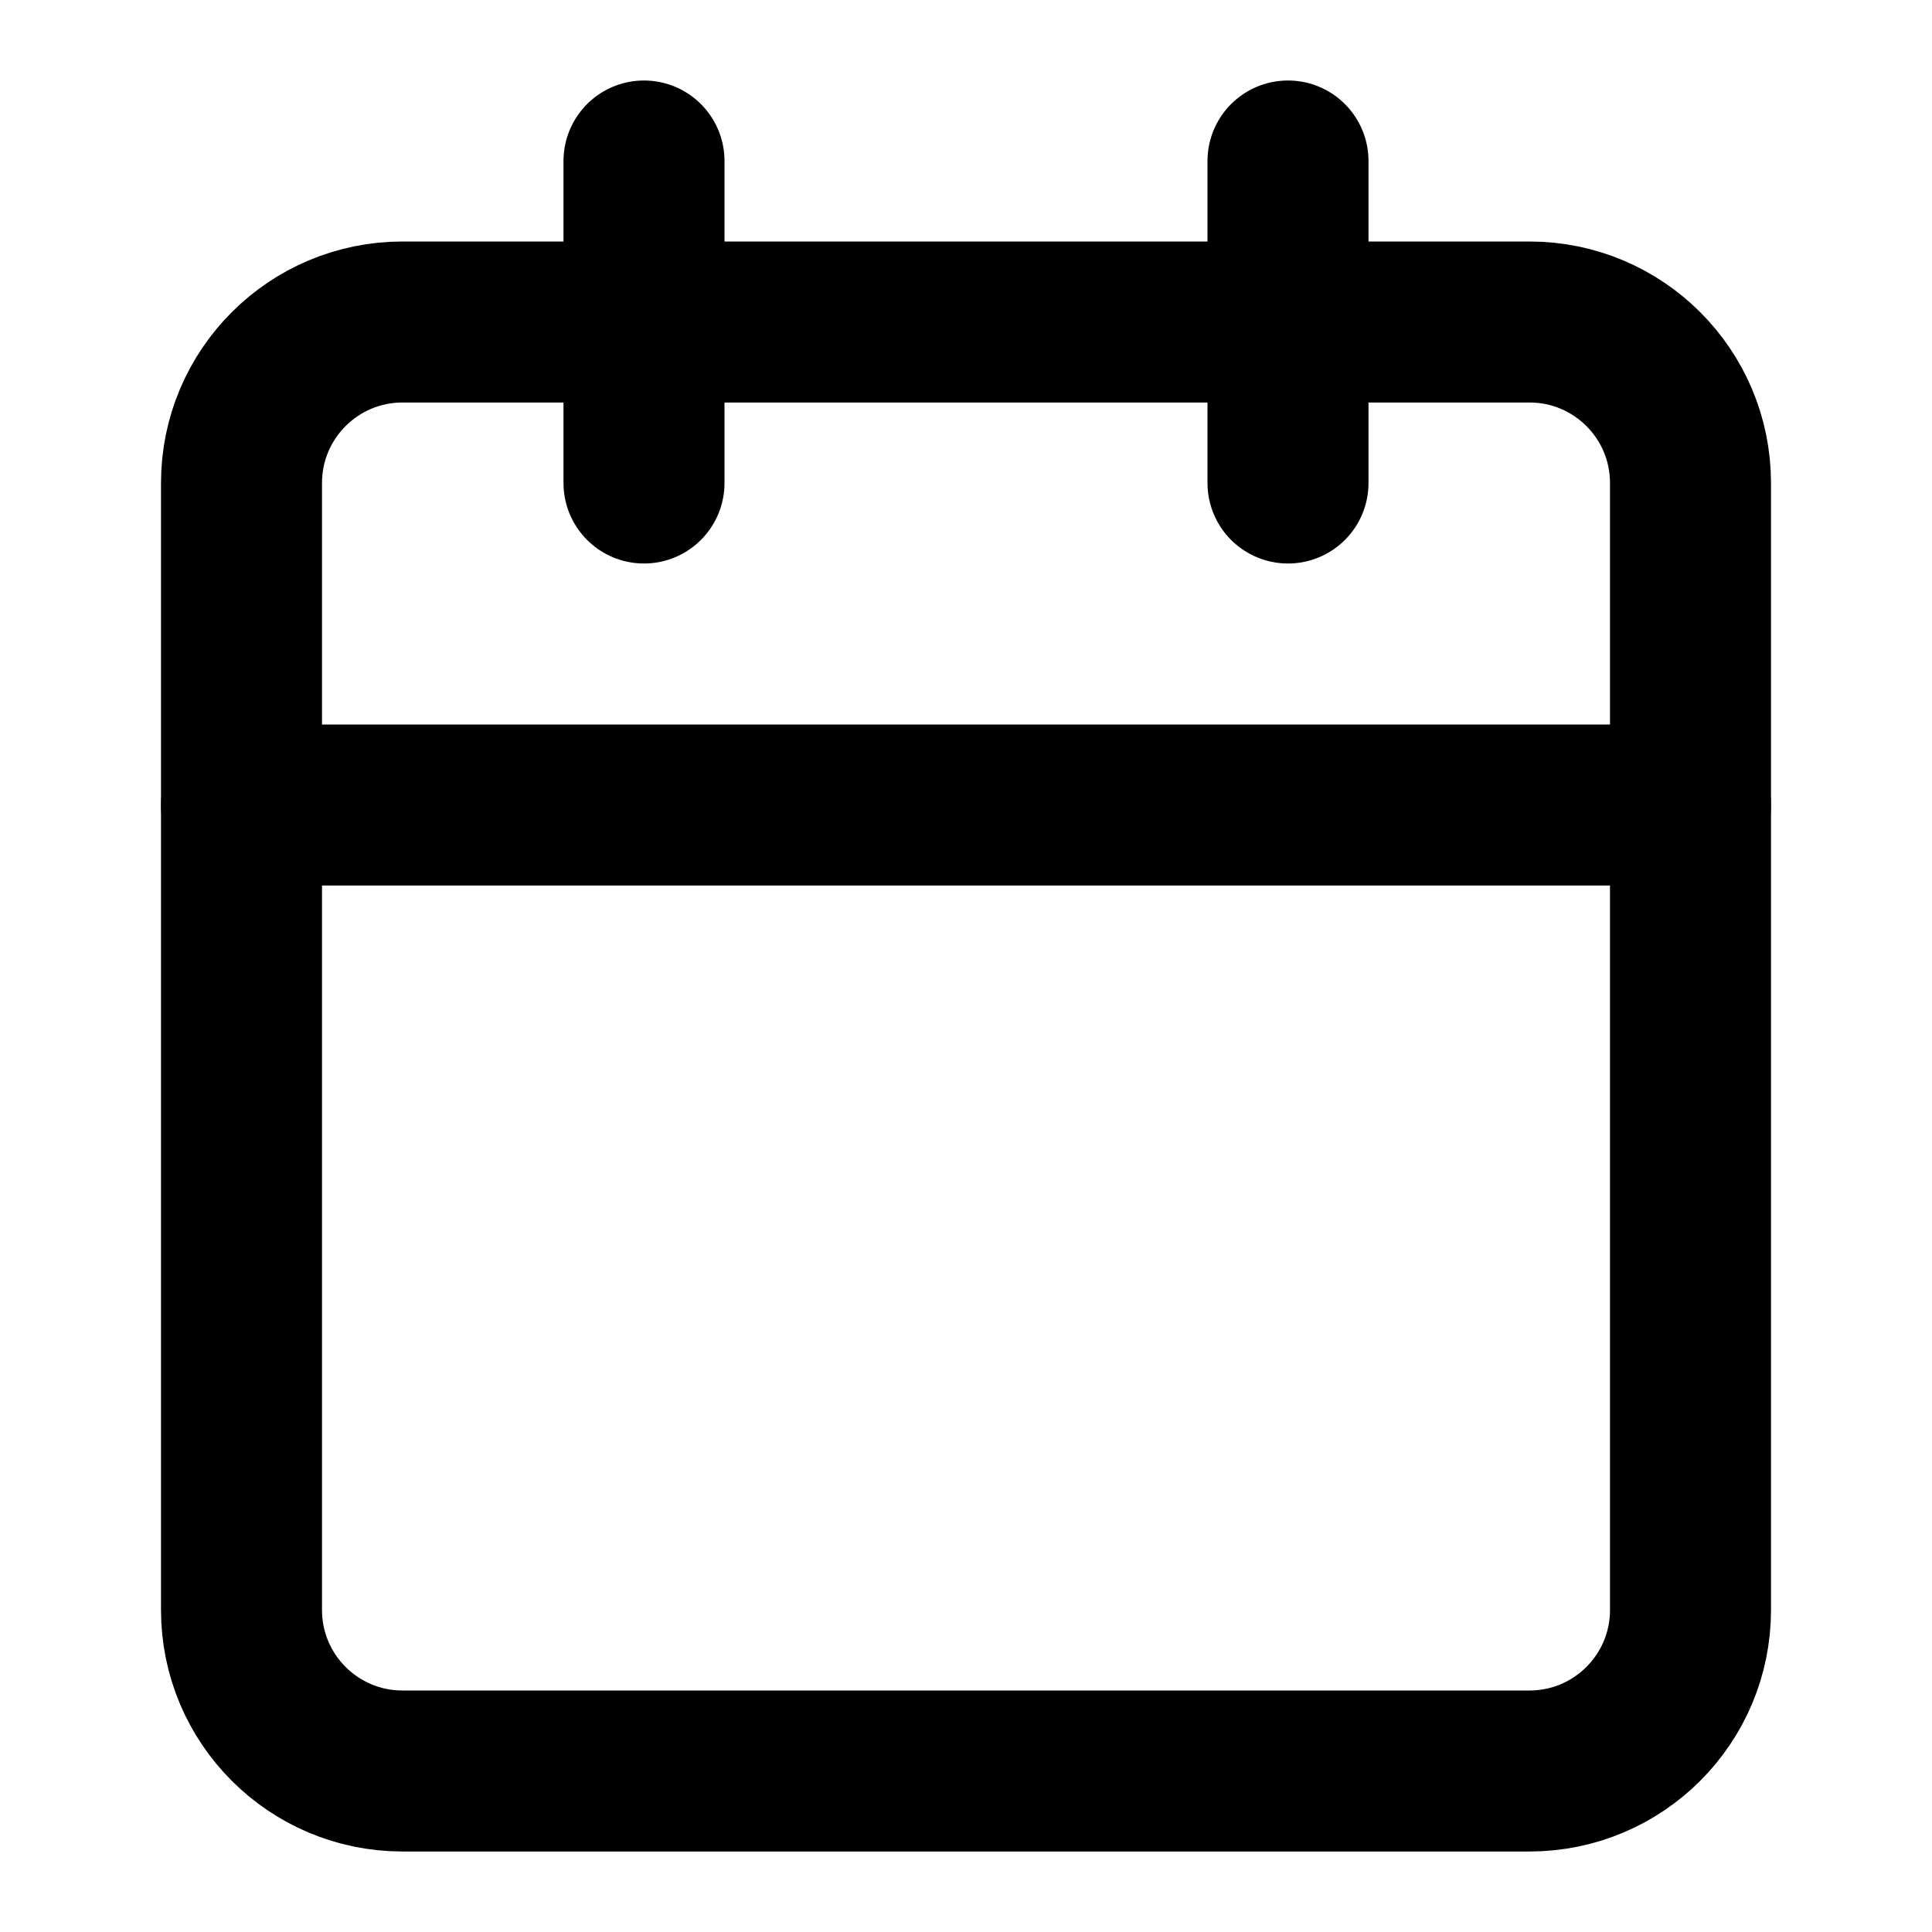
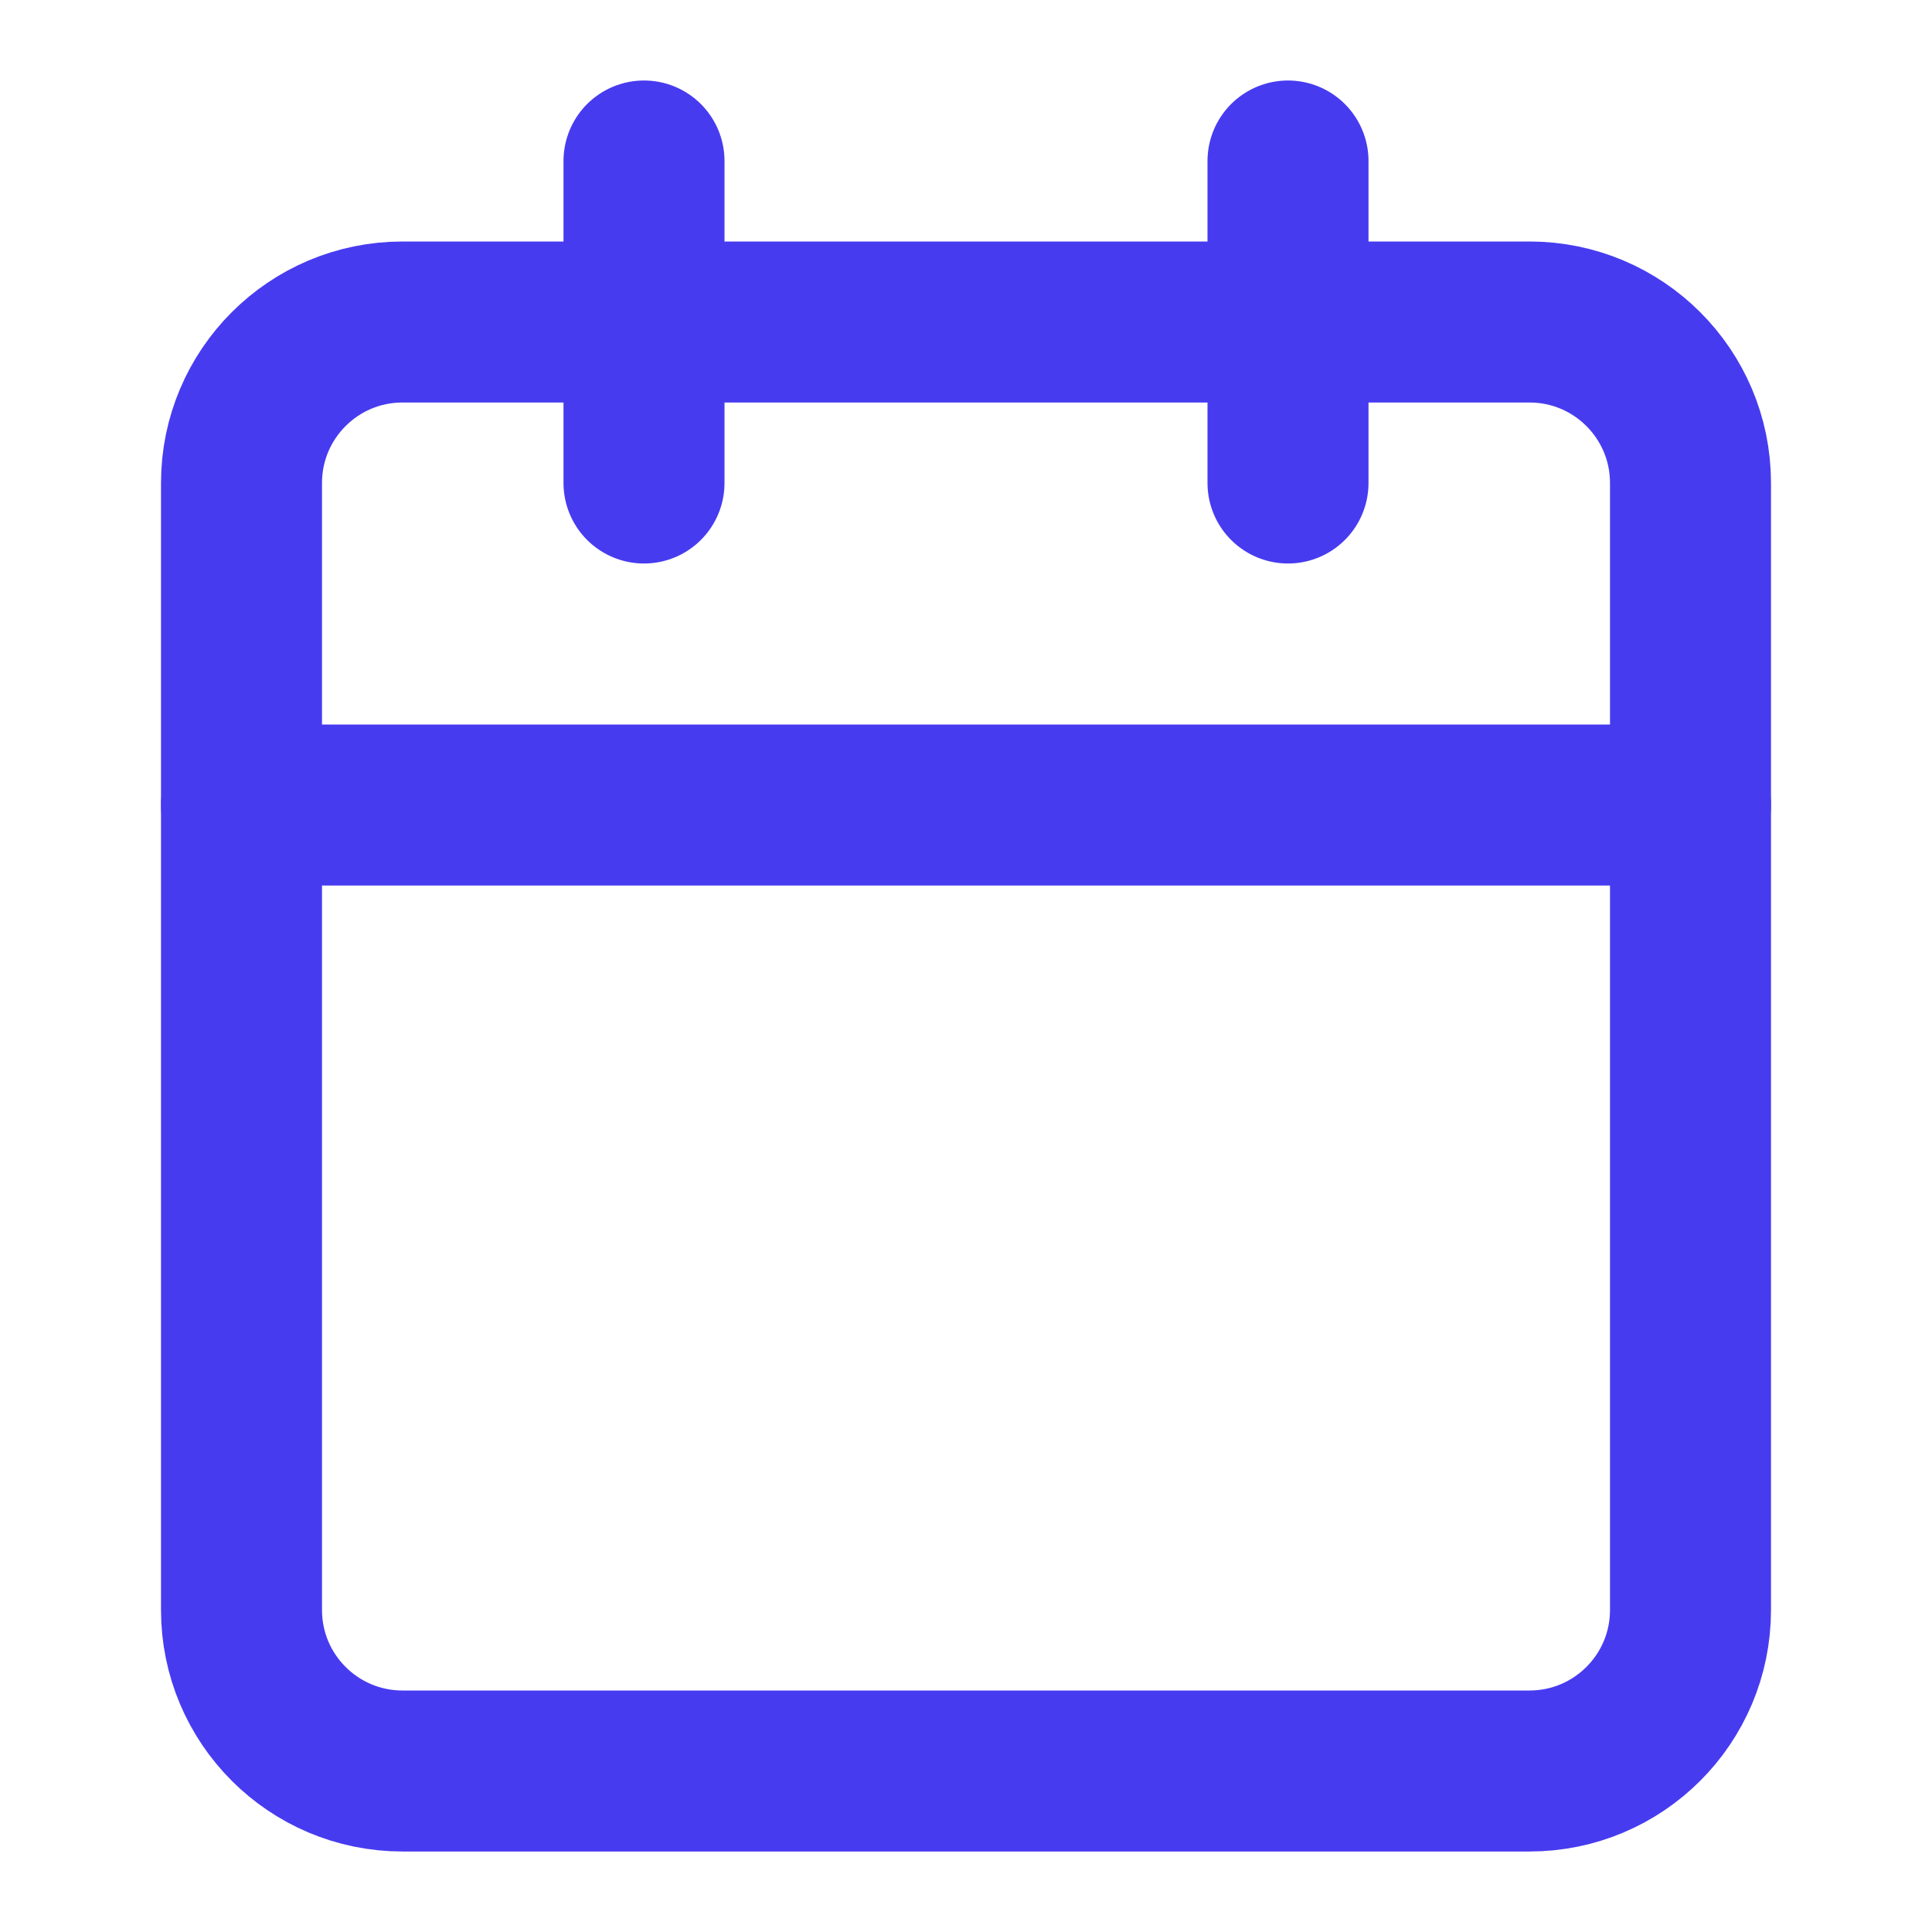
- <svg xmlns="http://www.w3.org/2000/svg" width="24" height="24" viewBox="0 0 24 24" fill="none" stroke="currentColor" stroke-width="2" stroke-linecap="round" stroke-linejoin="round" class="feather feather-calendar">
+ <svg xmlns="http://www.w3.org/2000/svg" width="24" height="24" viewBox="0 0 24 24" fill="none" stroke="#473bf0" stroke-width="2" stroke-linecap="round" stroke-linejoin="round" class="feather feather-calendar">
  <rect x="3" y="4" width="18" height="18" rx="2" ry="2" />
  <line x1="16" y1="2" x2="16" y2="6" />
  <line x1="8" y1="2" x2="8" y2="6" />
  <line x1="3" y1="10" x2="21" y2="10" />
</svg>
